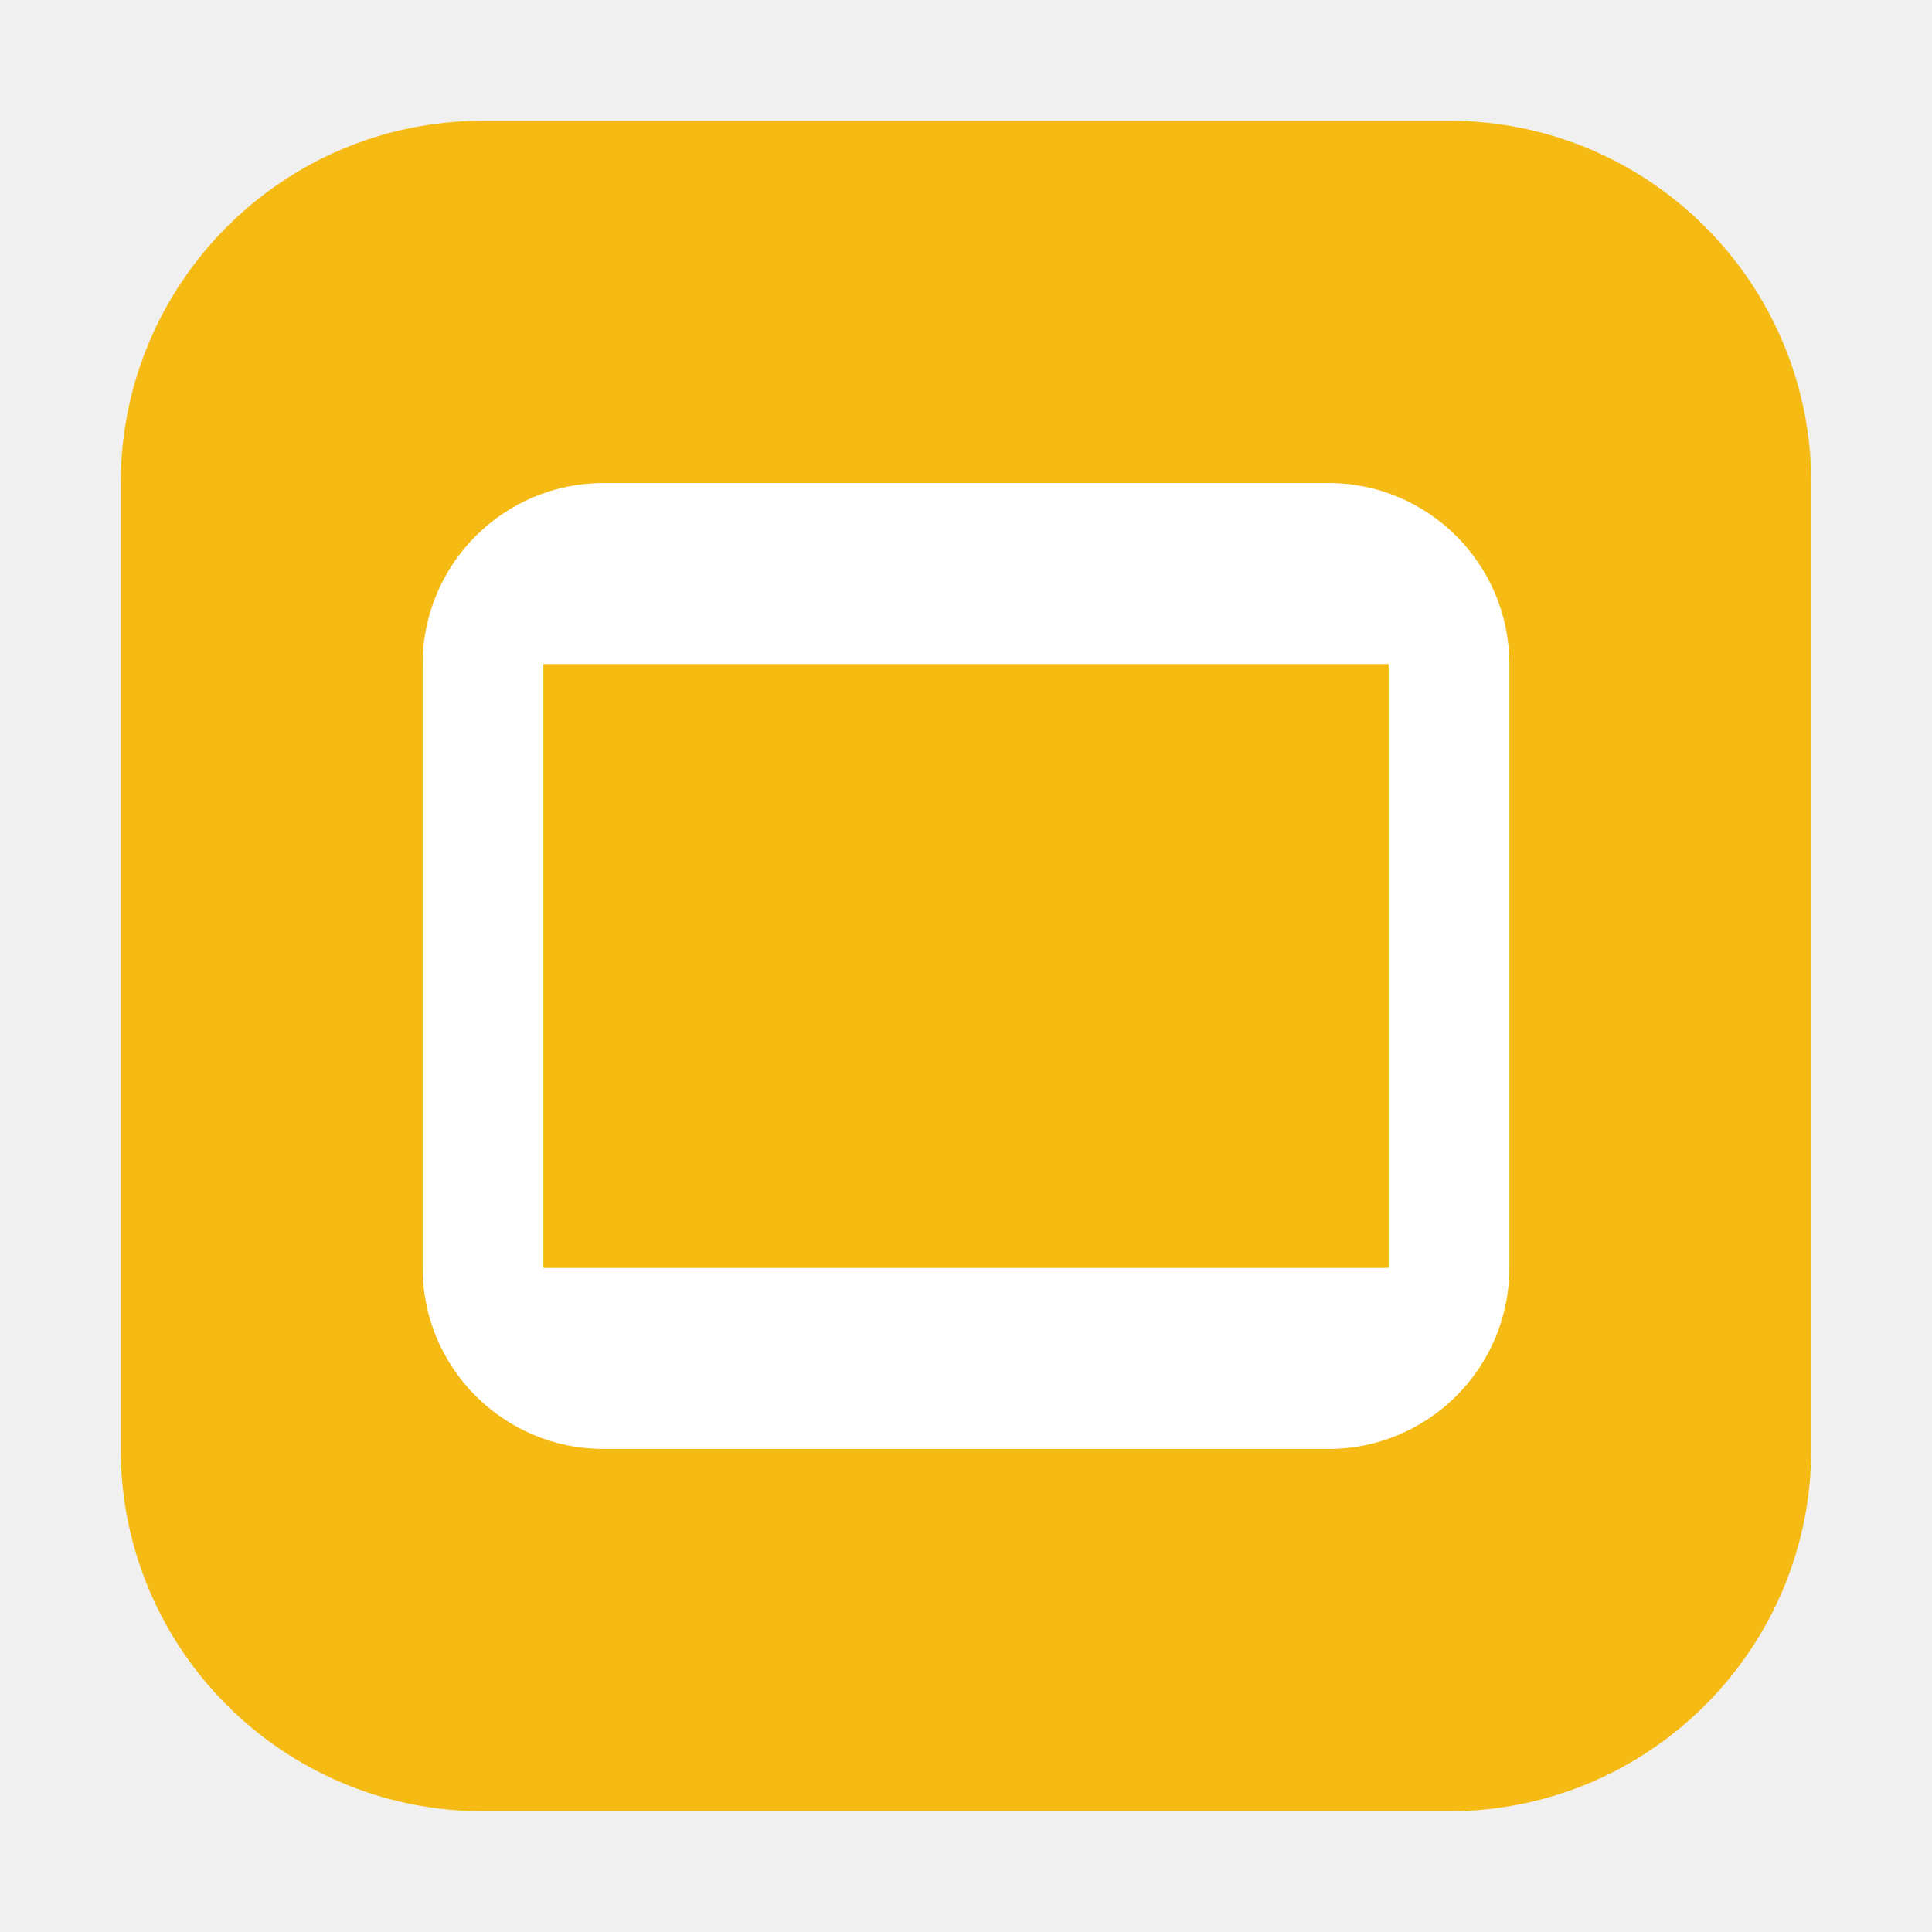
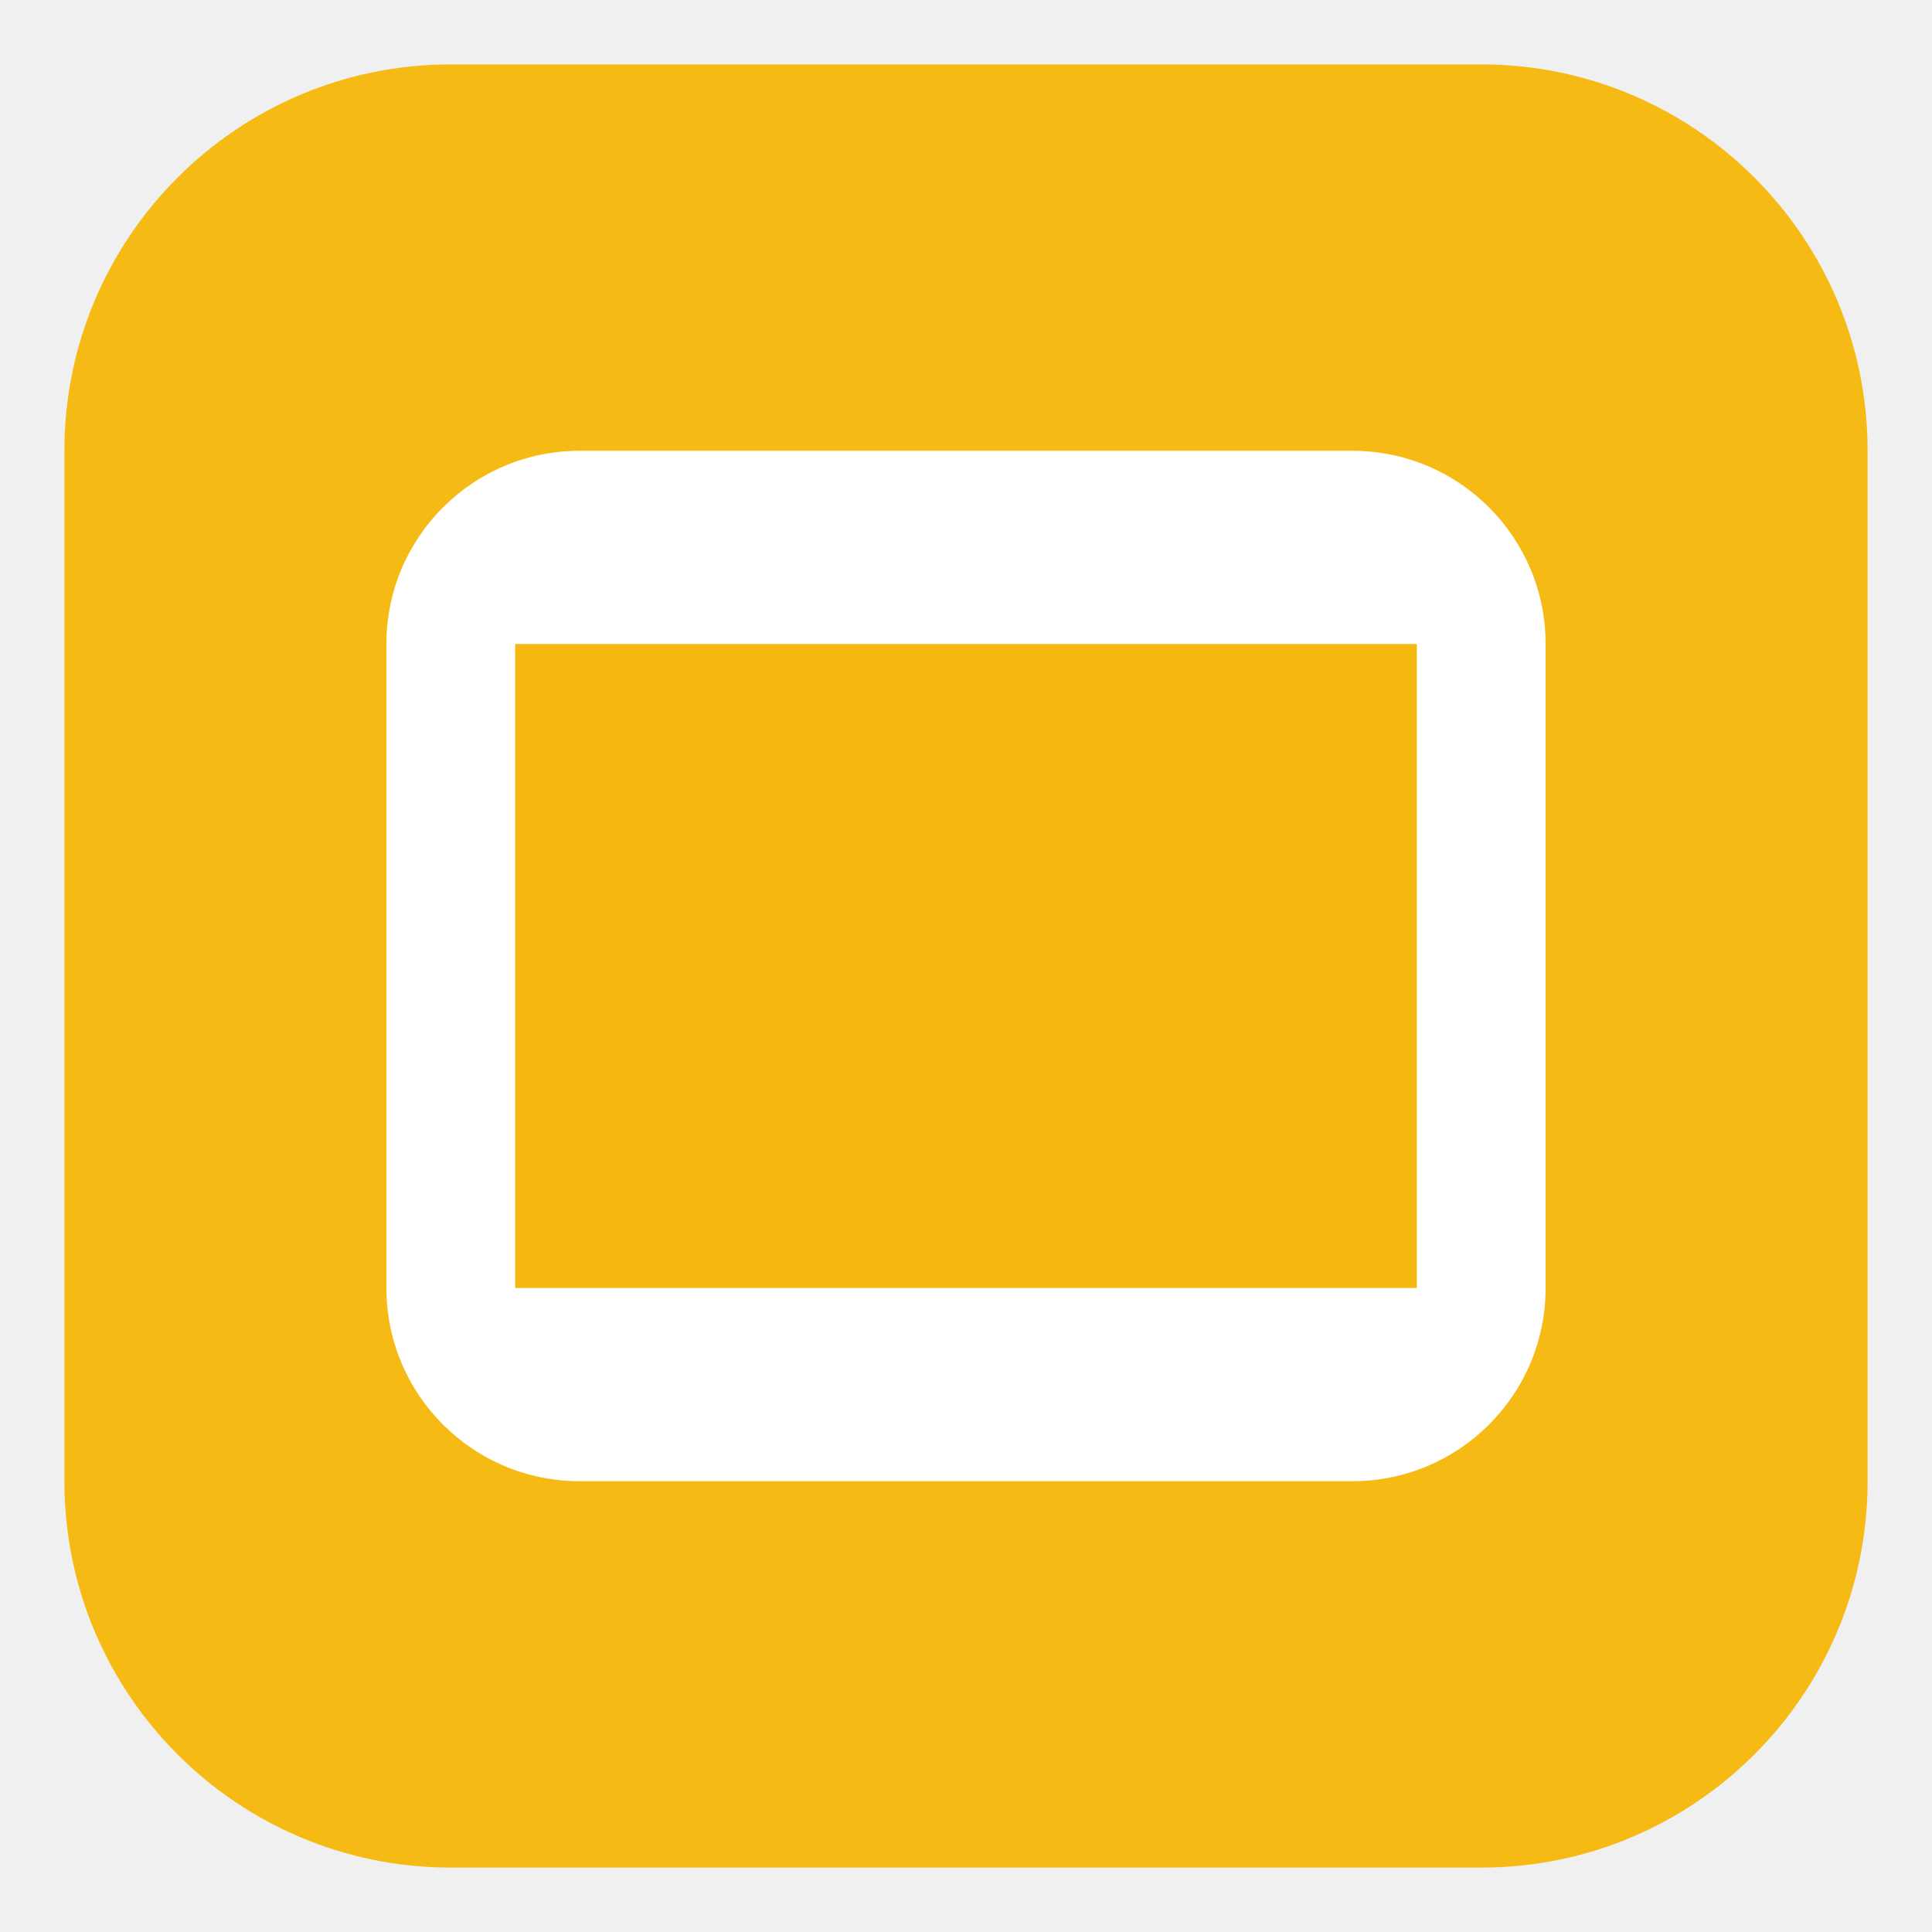
- <svg xmlns="http://www.w3.org/2000/svg" width="16" height="16" viewBox="0 0 16 16" fill="none">
+ <svg xmlns="http://www.w3.org/2000/svg" width="20" height="20" viewBox="0.5 0.5 15 15" fill="none">
  <rect x="1" y="1" width="14" height="14" rx="3" fill="#F5BA14" />
  <rect x="3.5" y="4" width="9" height="8" rx="1.5" fill="white" />
  <rect x="4.5" y="5.5" width="7" height="5" fill="#F5B90F" />
</svg>
